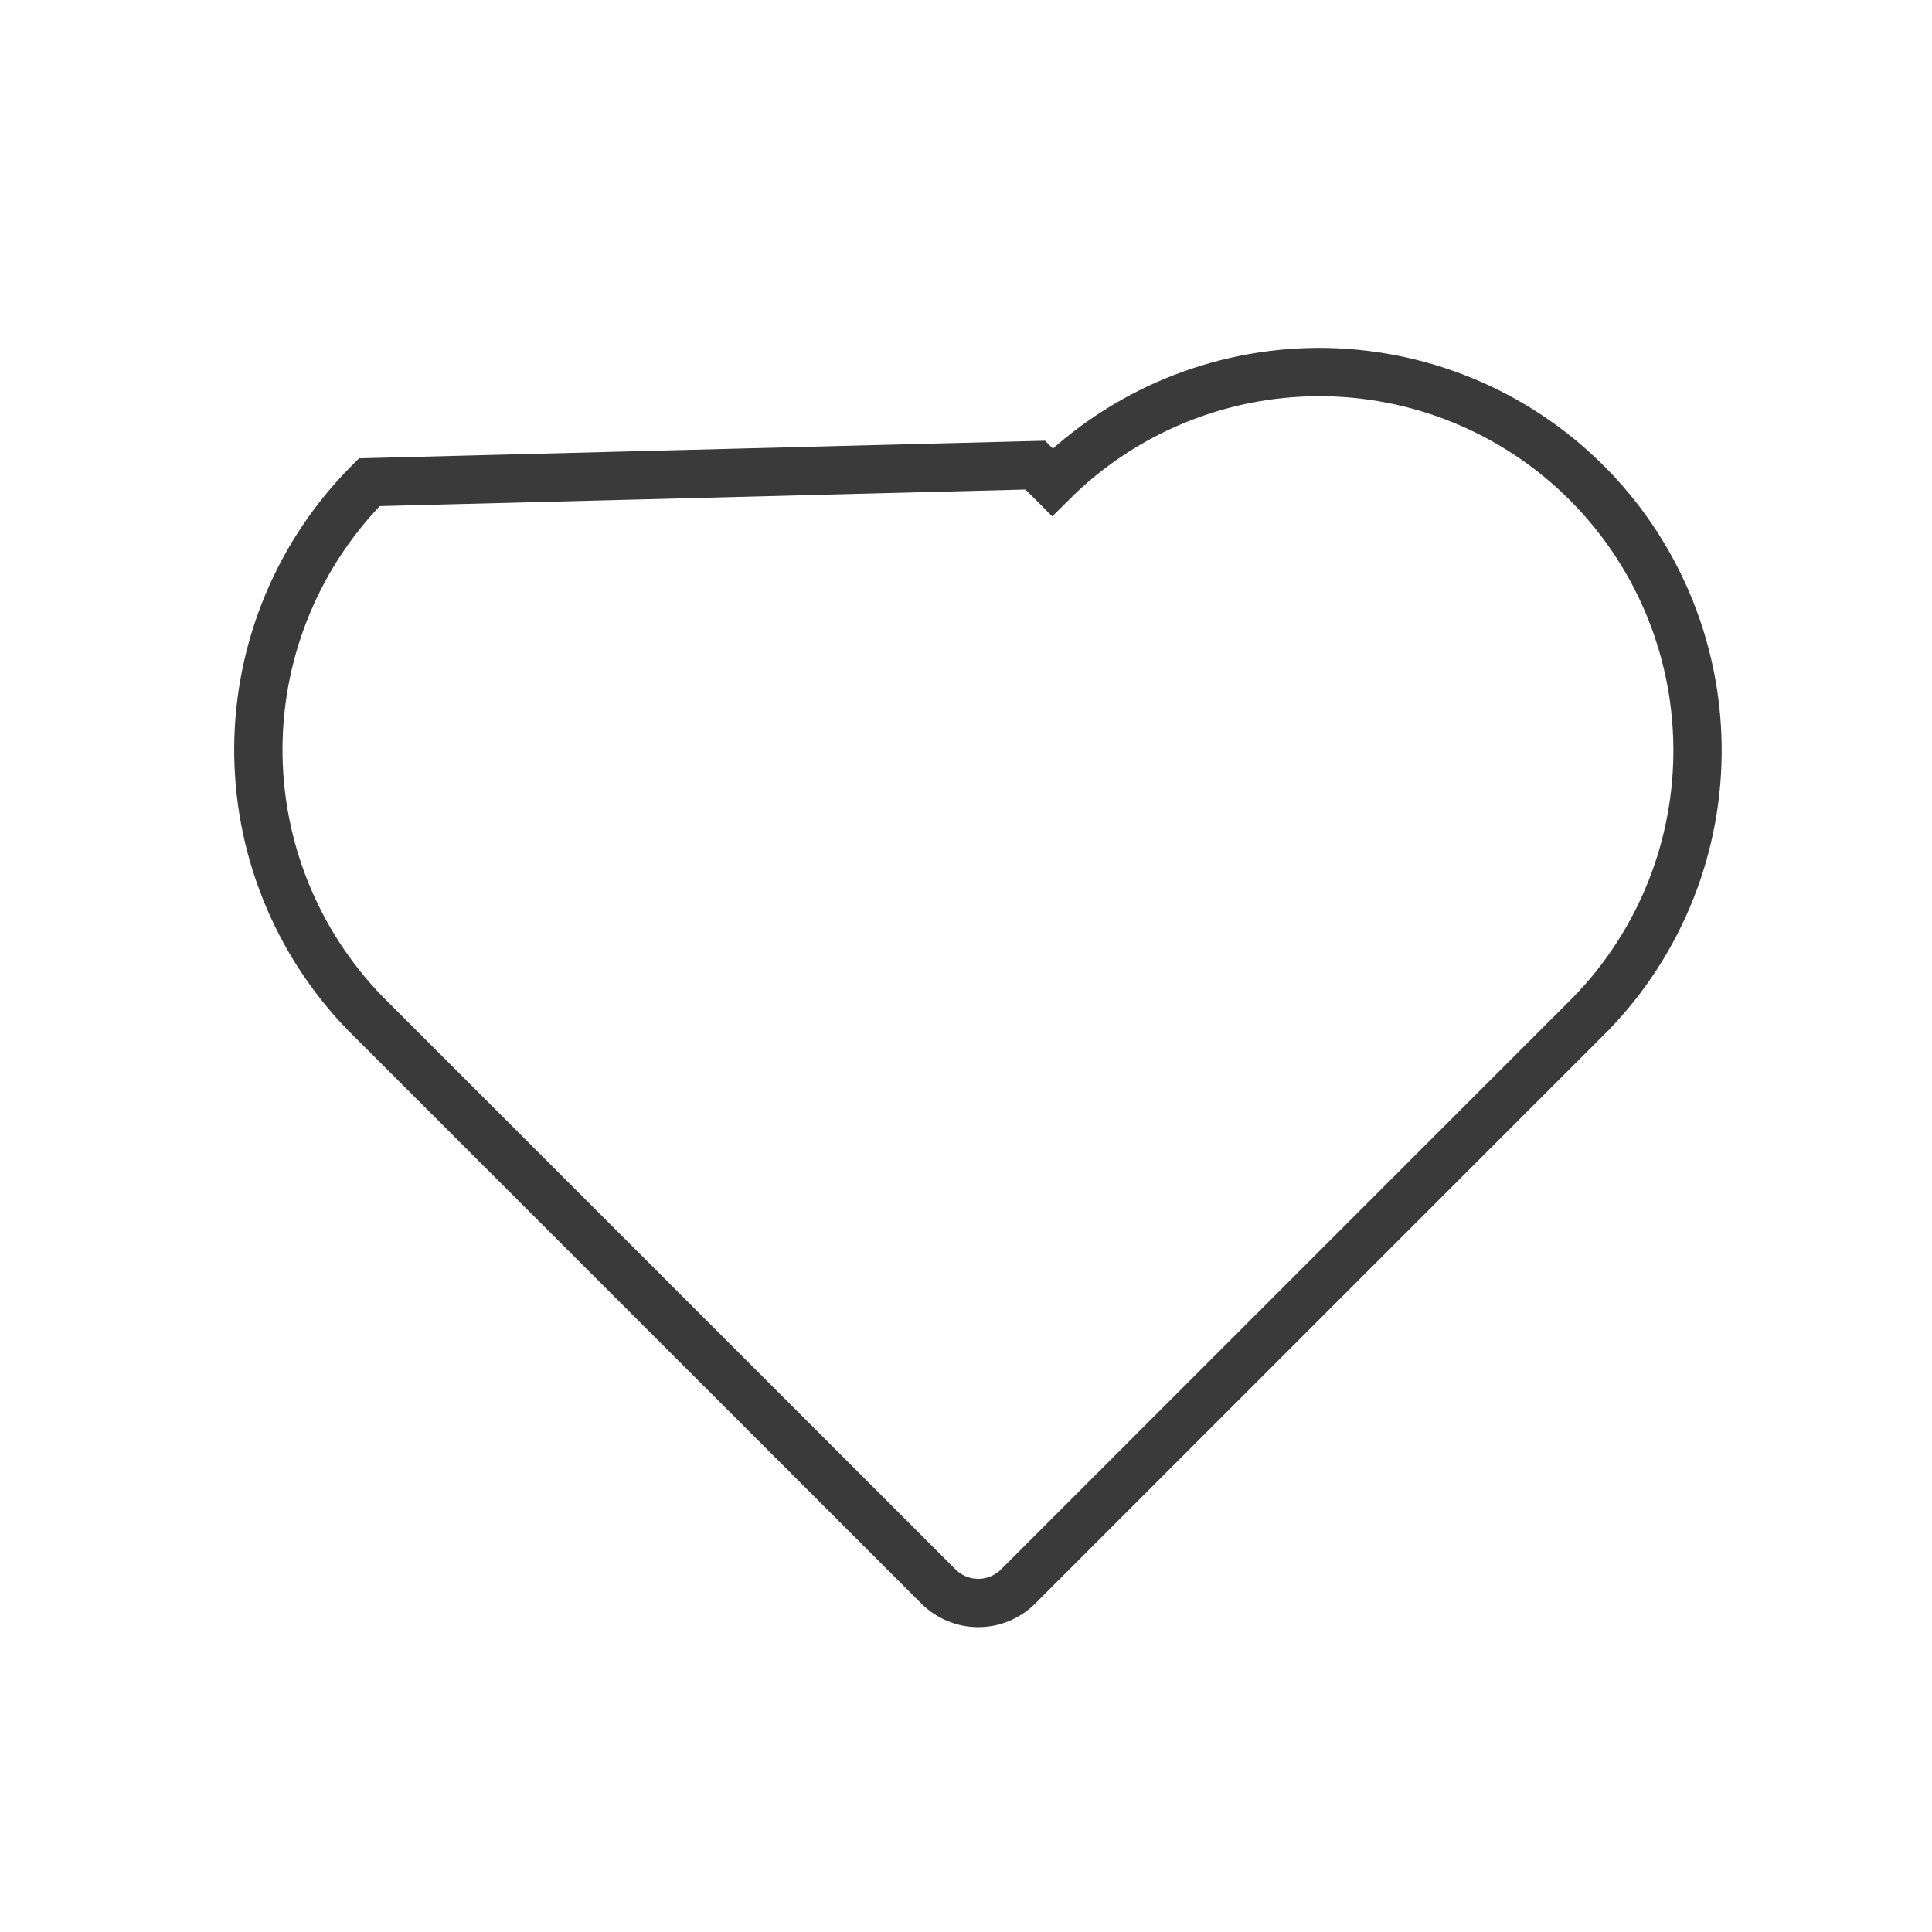
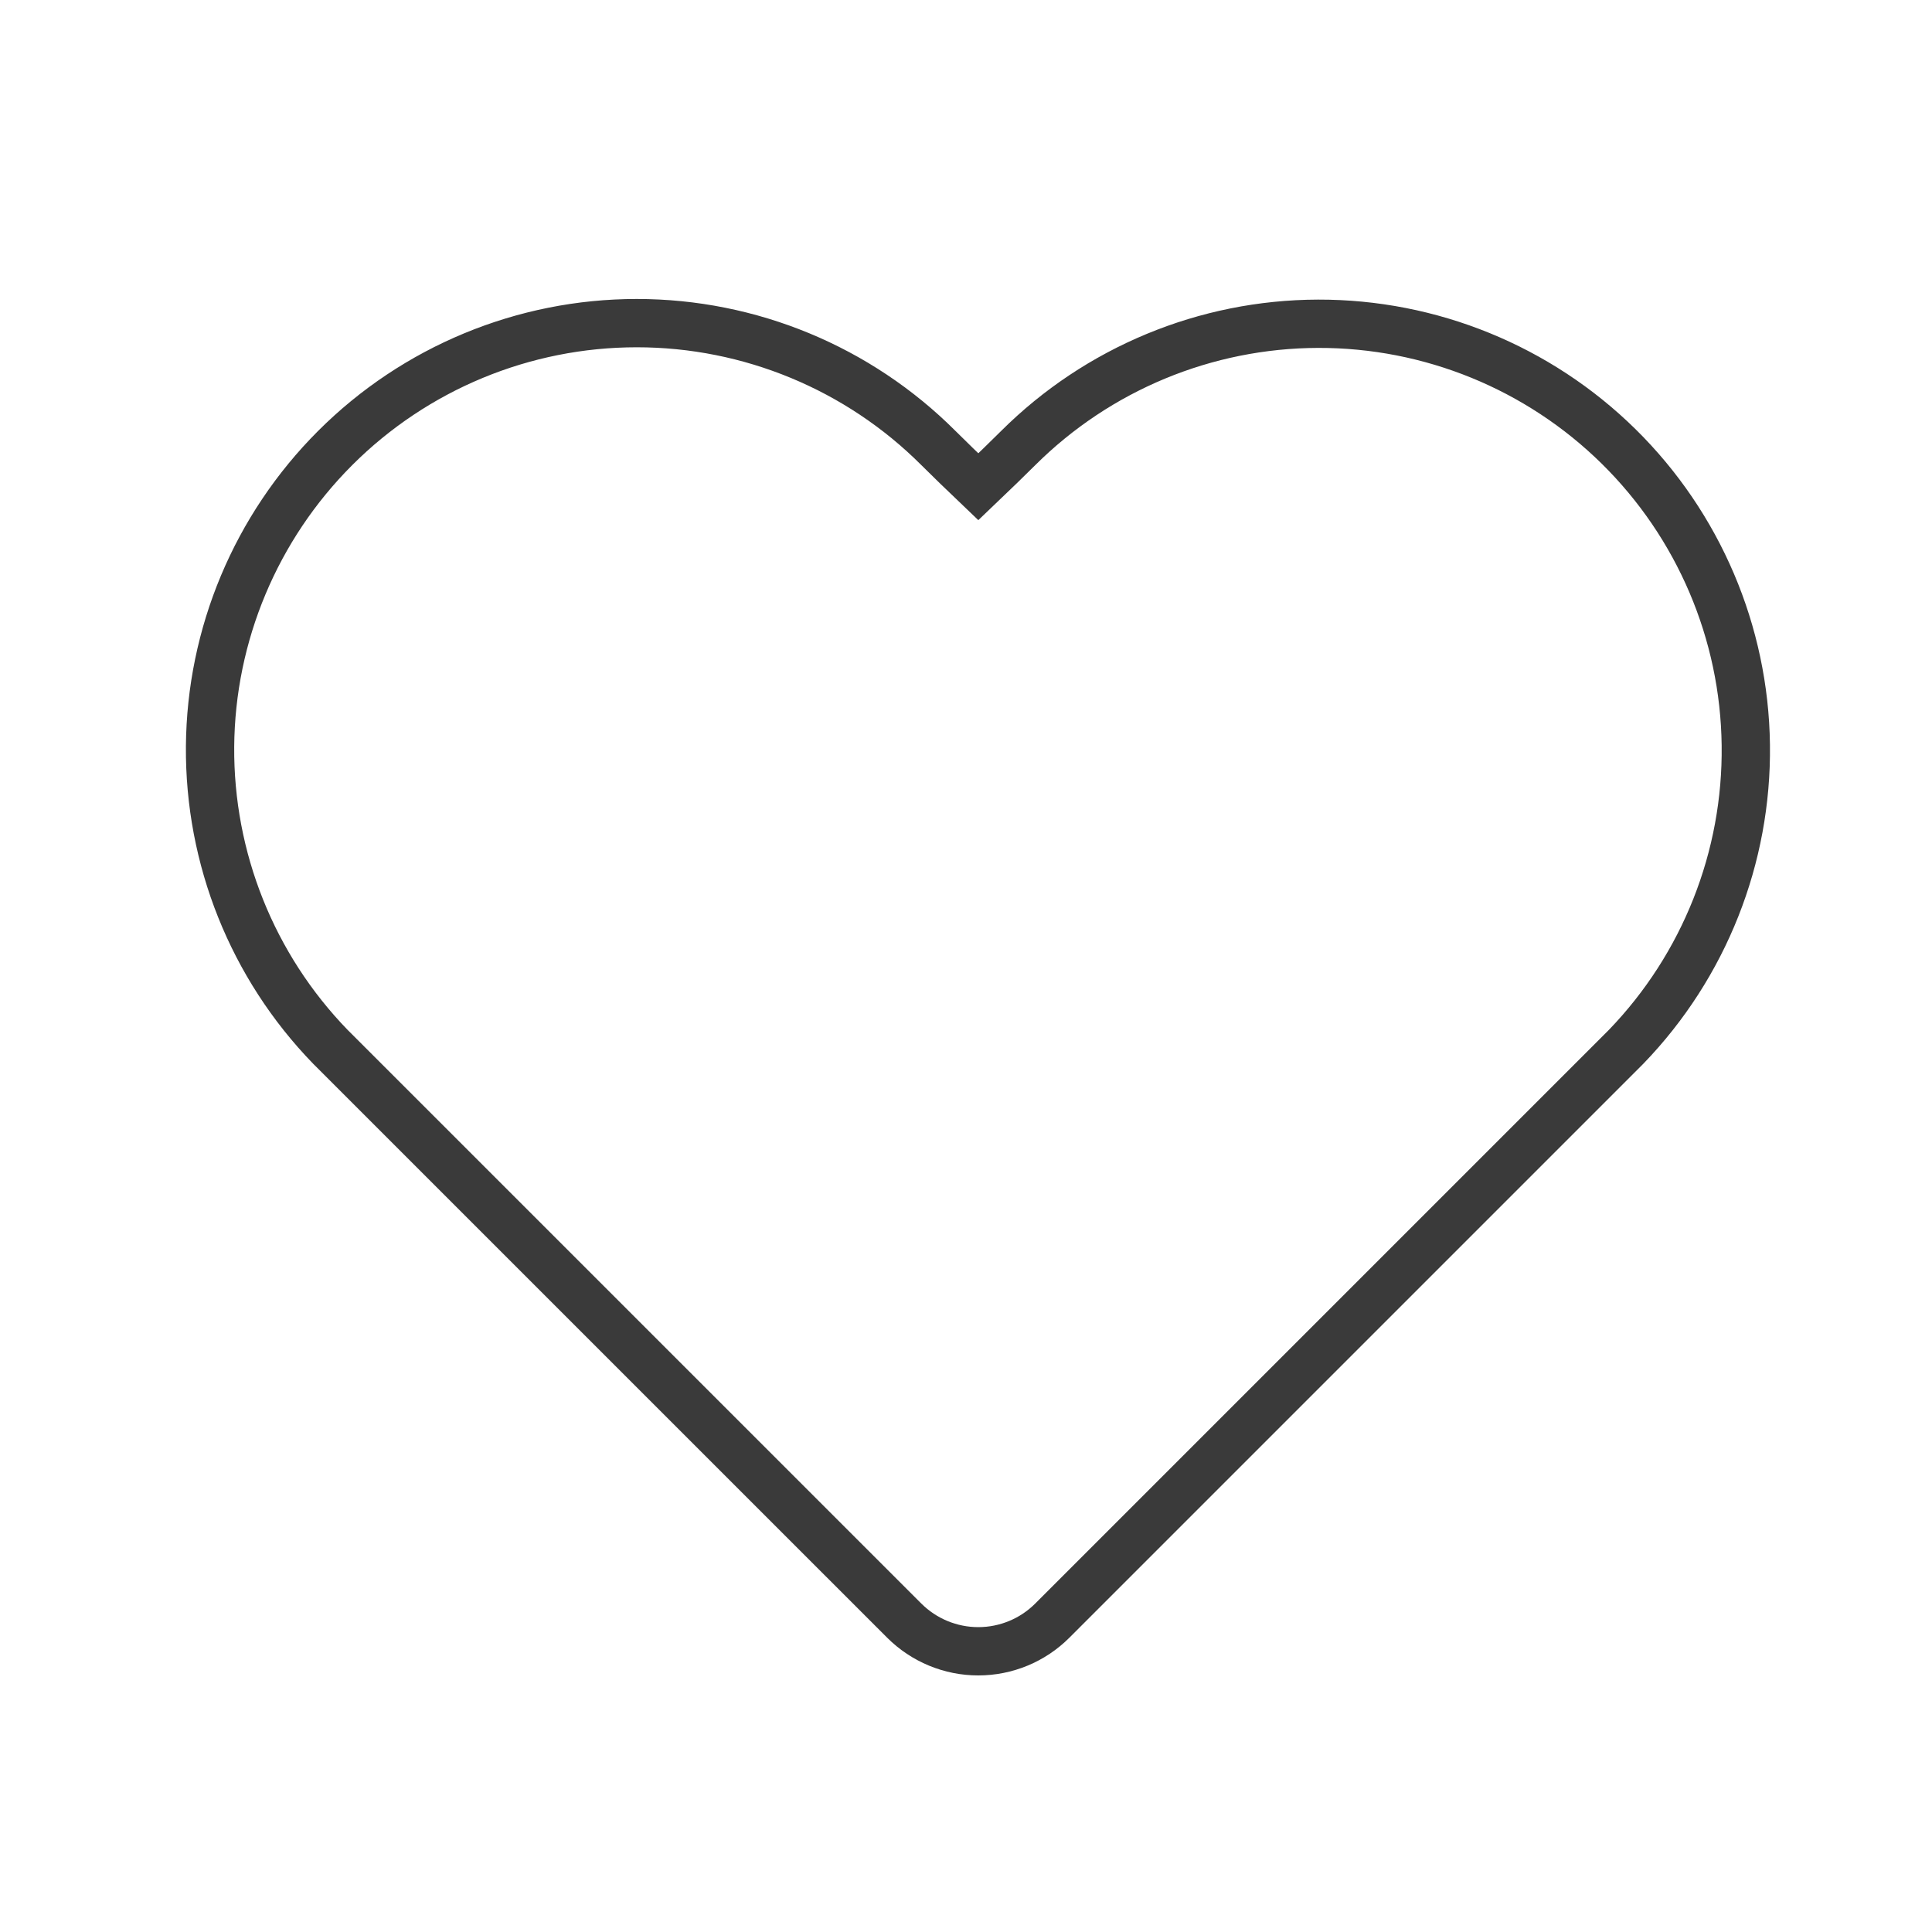
<svg xmlns="http://www.w3.org/2000/svg" width="40" height="40" viewBox="0 0 40 40" fill="none">
-   <path d="M7.646 9.984L7.646 9.984L21.434 9.63L21.787 9.984C21.787 9.984 21.787 9.984 21.787 9.984C23.25 8.528 25.228 7.709 27.292 7.703C29.356 7.698 31.338 8.507 32.809 9.955C34.279 11.403 35.119 13.373 35.145 15.437C35.172 17.499 34.384 19.488 32.952 20.973L21.079 32.846C21.079 32.846 21.079 32.846 21.079 32.846C20.86 33.065 20.563 33.188 20.254 33.188C19.945 33.188 19.648 33.065 19.429 32.846C19.429 32.846 19.429 32.846 19.429 32.846L7.555 20.974C6.125 19.498 5.333 17.518 5.349 15.463C5.365 13.406 6.191 11.438 7.646 9.984Z" stroke="#3A3A3A" />
+   <path d="M21.081 9.276L21.081 9.276C20.855 9.501 20.58 9.768 20.255 10.078C19.93 9.768 19.655 9.501 19.429 9.276C17.773 7.62 15.526 6.69 13.184 6.69C10.842 6.69 8.595 7.62 6.939 9.276C5.299 10.916 4.367 13.135 4.349 15.455C4.331 17.774 5.225 20.008 6.84 21.673L6.84 21.673L6.846 21.679L18.722 33.554L18.722 33.554C19.129 33.96 19.68 34.188 20.254 34.188C20.829 34.188 21.38 33.96 21.786 33.554L21.786 33.554L33.663 21.677L33.663 21.677L33.669 21.671C35.285 19.996 36.175 17.751 36.145 15.424C36.116 13.097 35.169 10.875 33.511 9.242C31.852 7.609 29.616 6.697 27.289 6.703C24.962 6.709 22.731 7.634 21.081 9.276Z" stroke="#3A3A3A" />
</svg>
